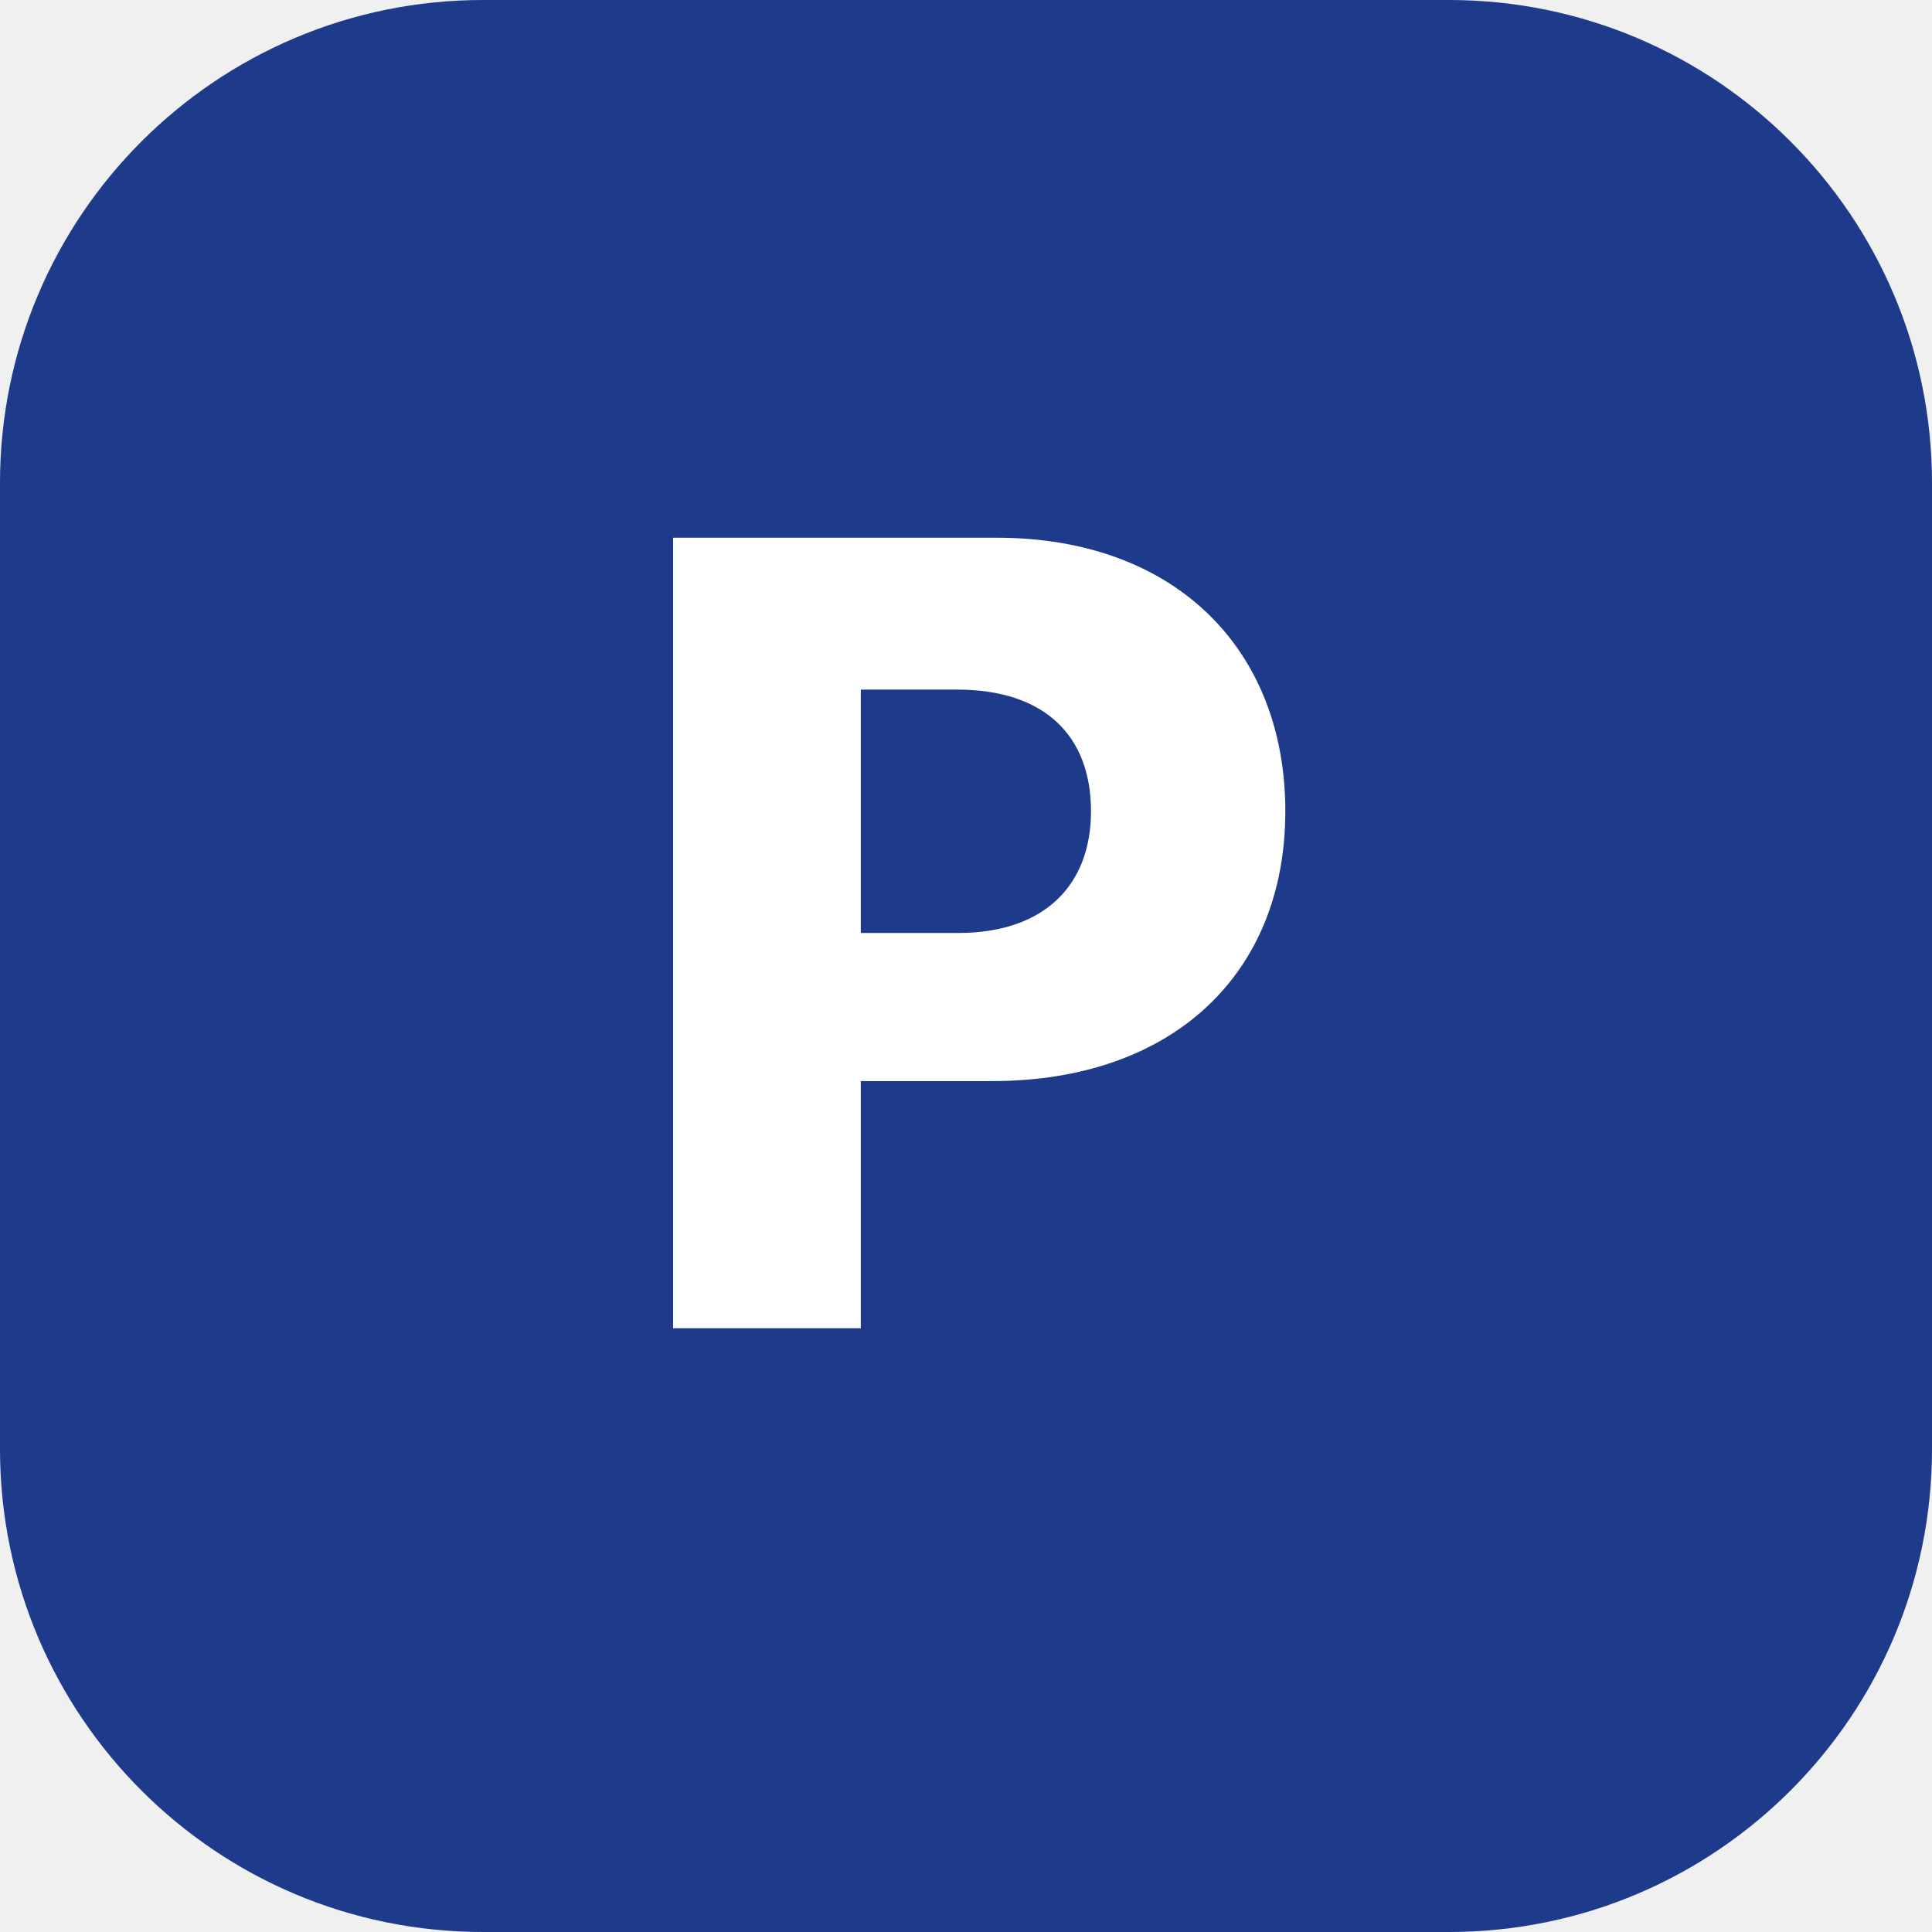
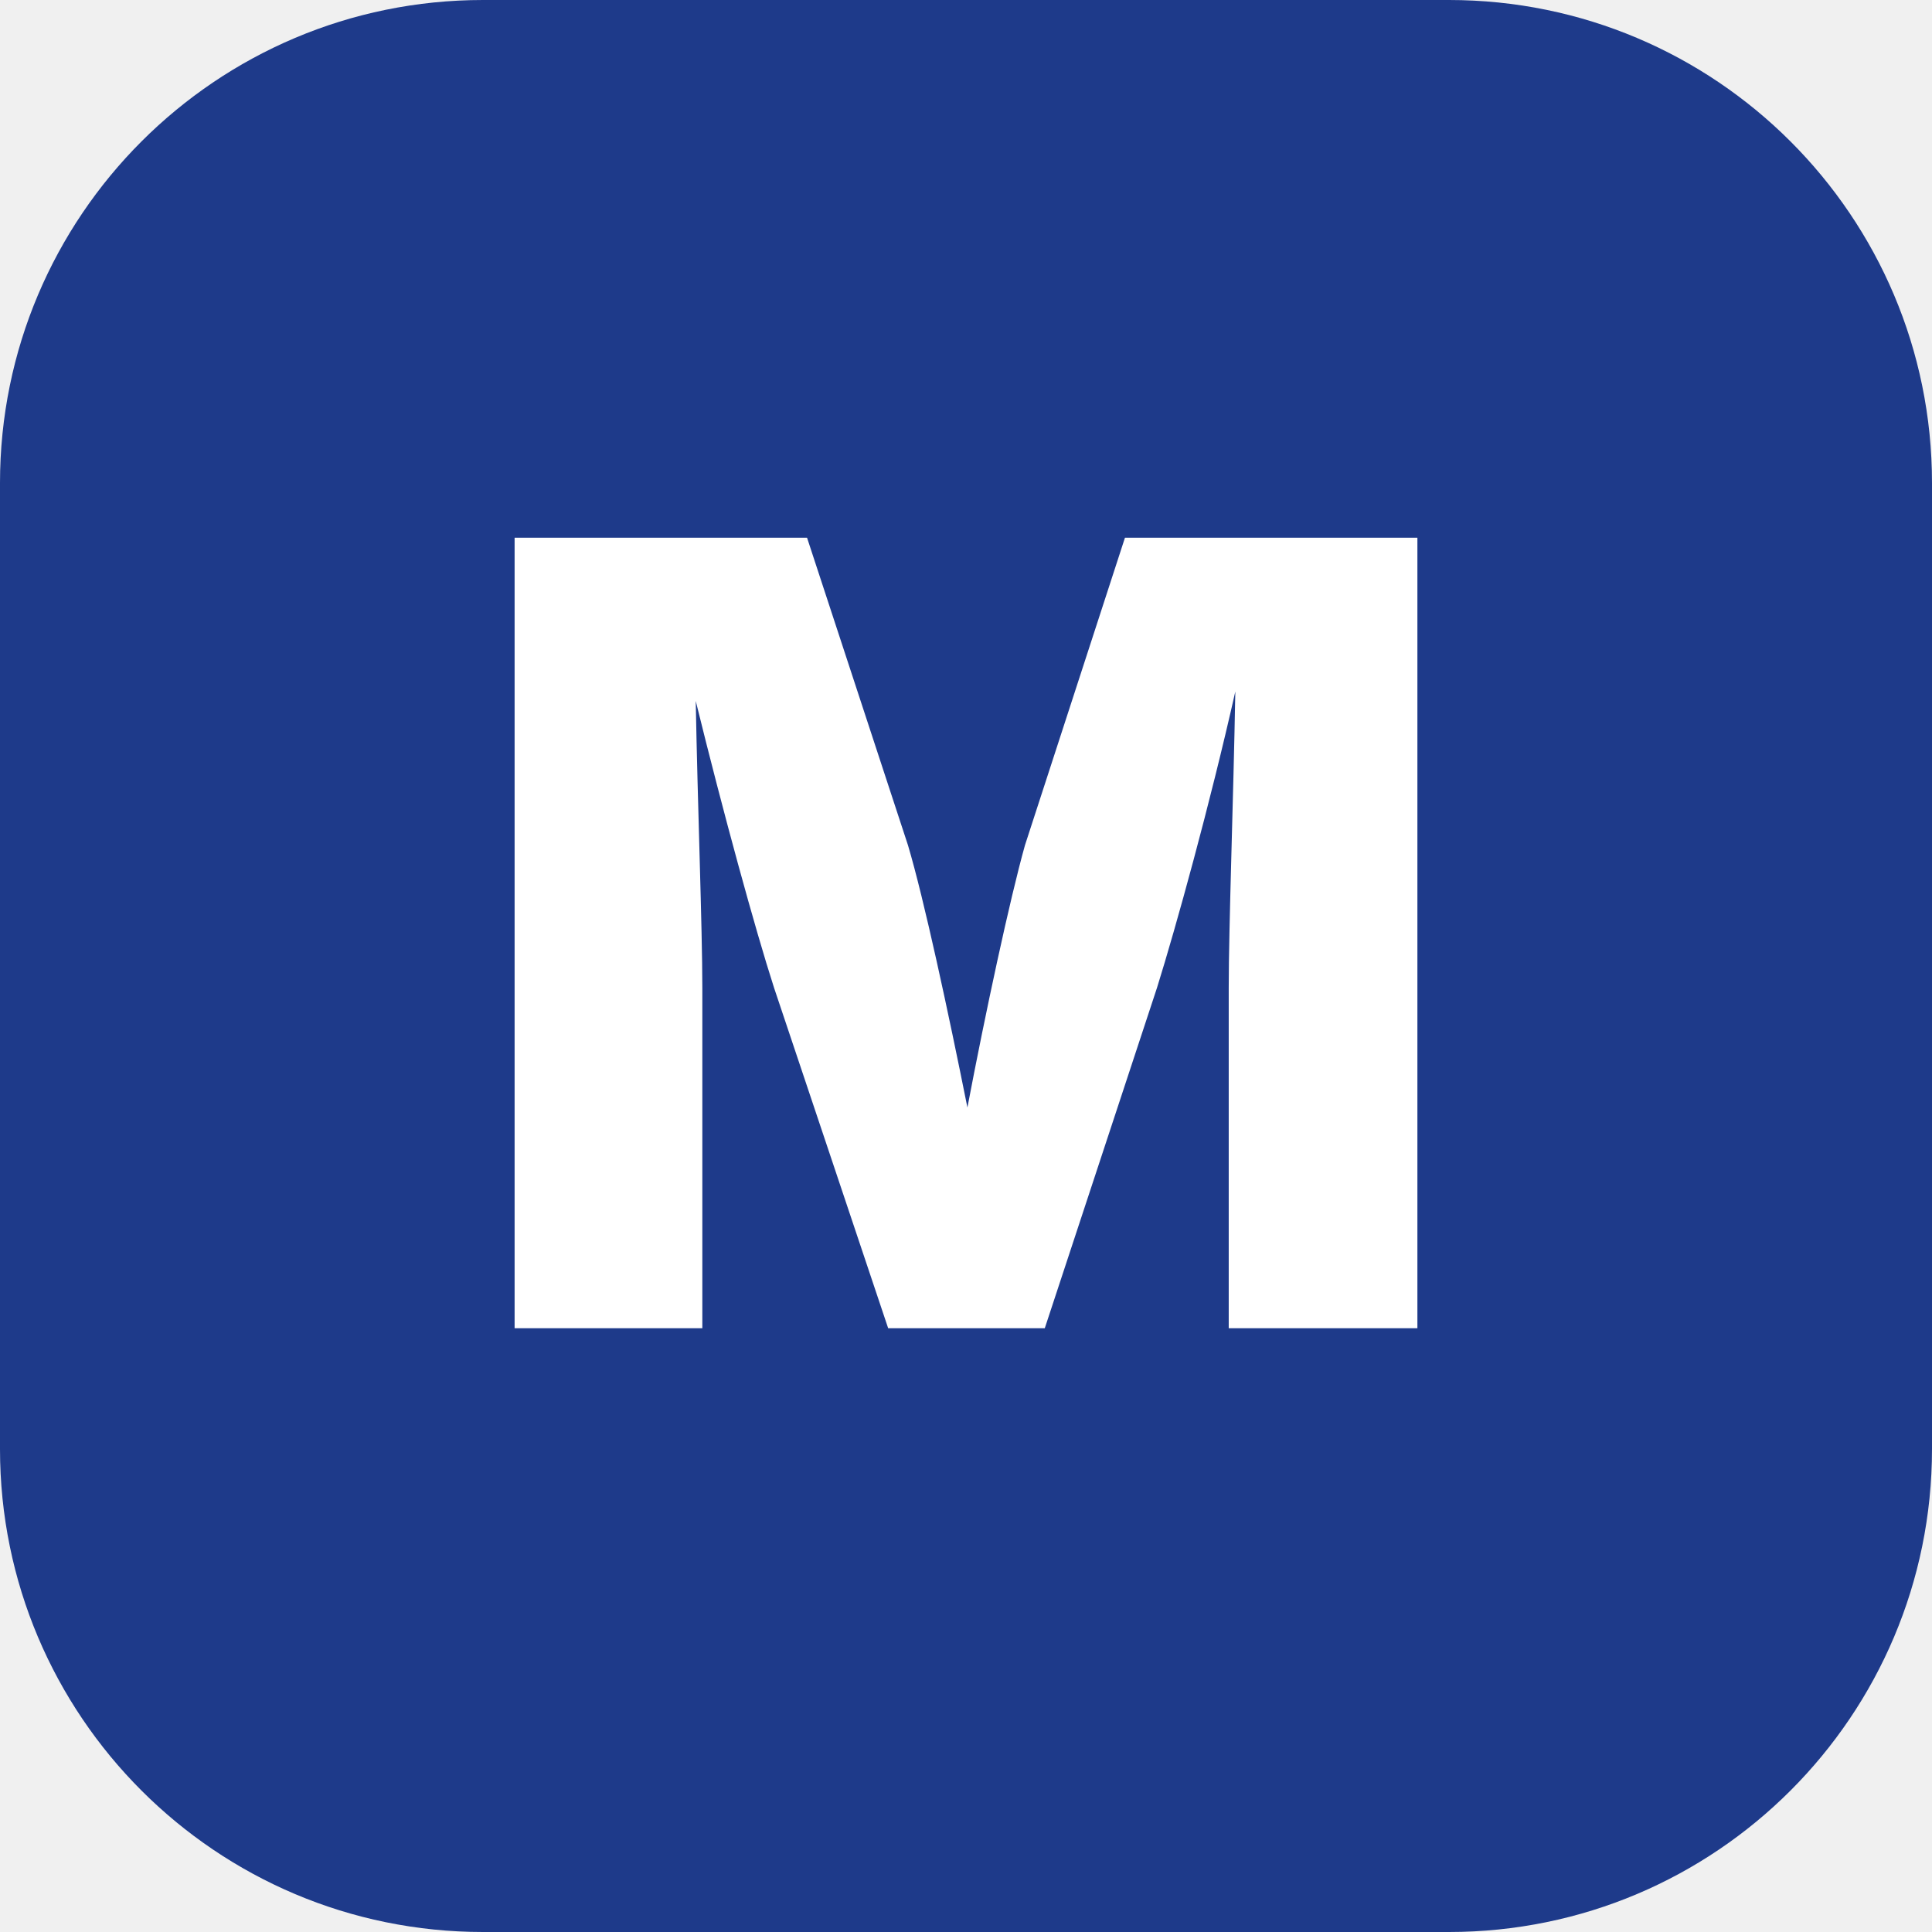
<svg xmlns="http://www.w3.org/2000/svg" viewBox="0 0 32 32">
  <rect width="32" height="32" rx="8" fill="#1e3a8a" />
-   <text x="50%" y="22" text-anchor="middle" font-family="Inter,Arial,sans-serif" font-size="18" font-weight="800" fill="#ffffff">P</text>
+   <text x="50%" y="22" text-anchor="middle" font-family="Inter,Arial,sans-serif" font-size="18" font-weight="800" fill="#ffffff">M</text>
</svg>
